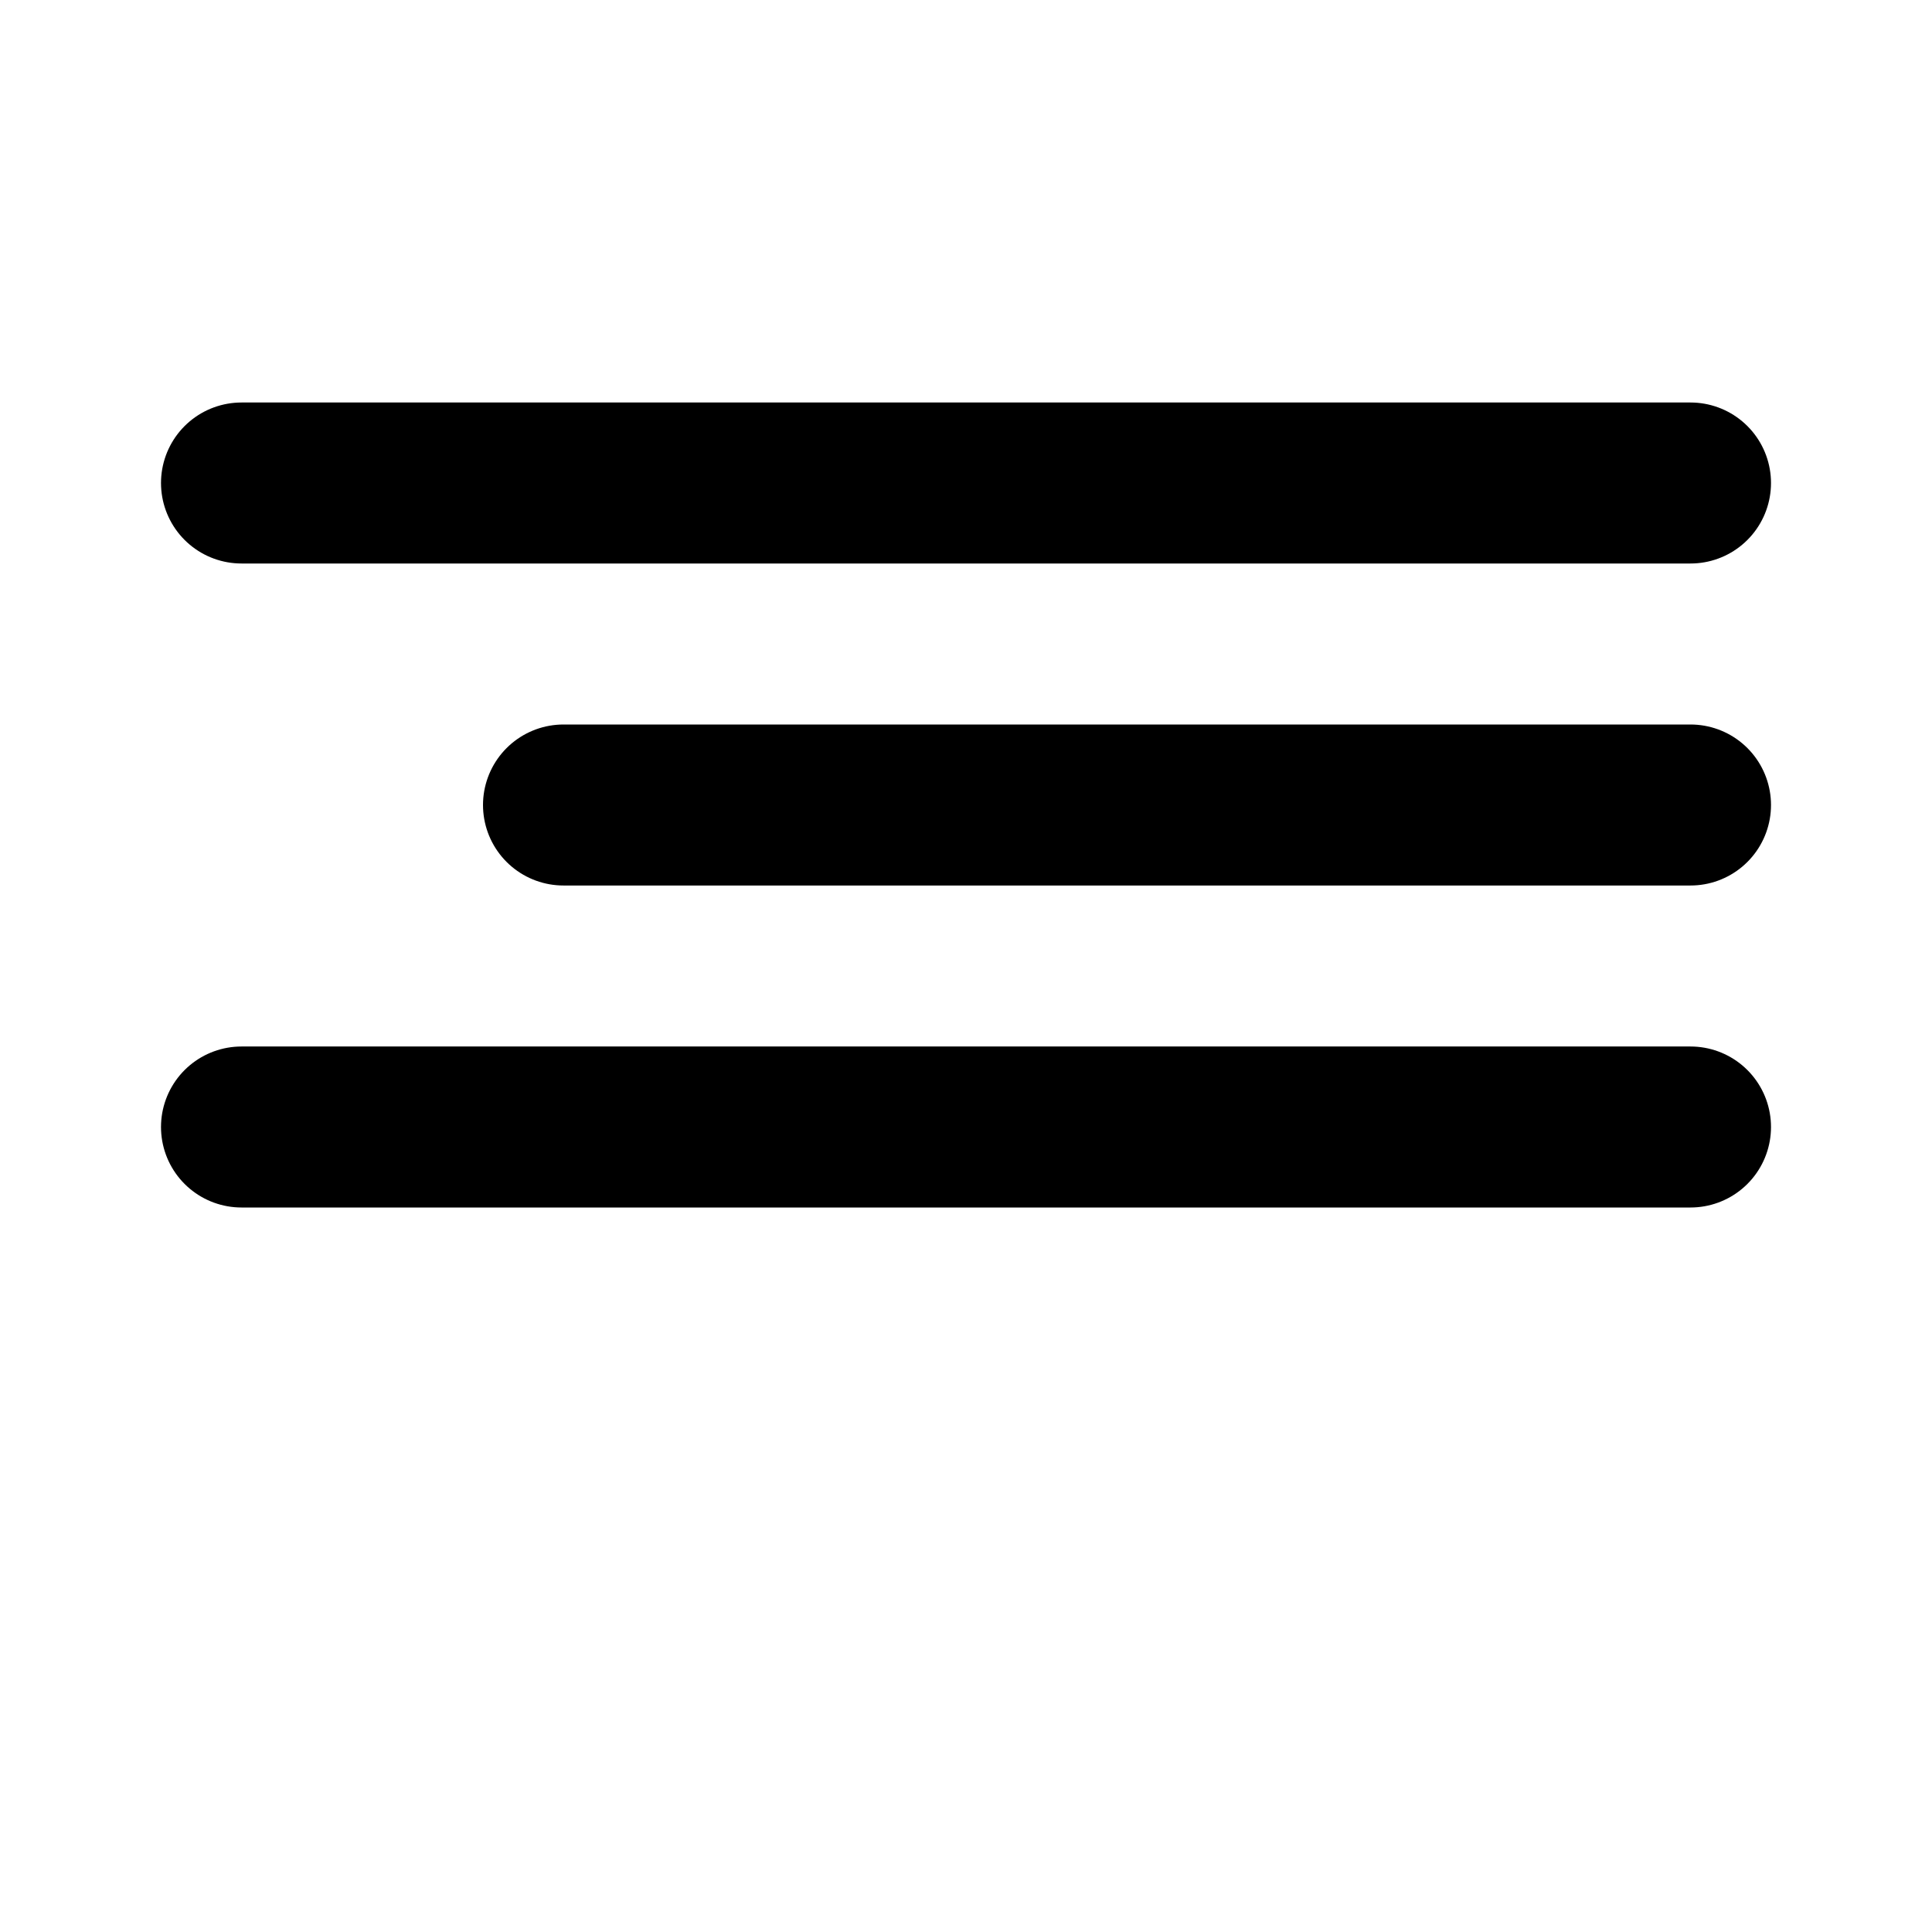
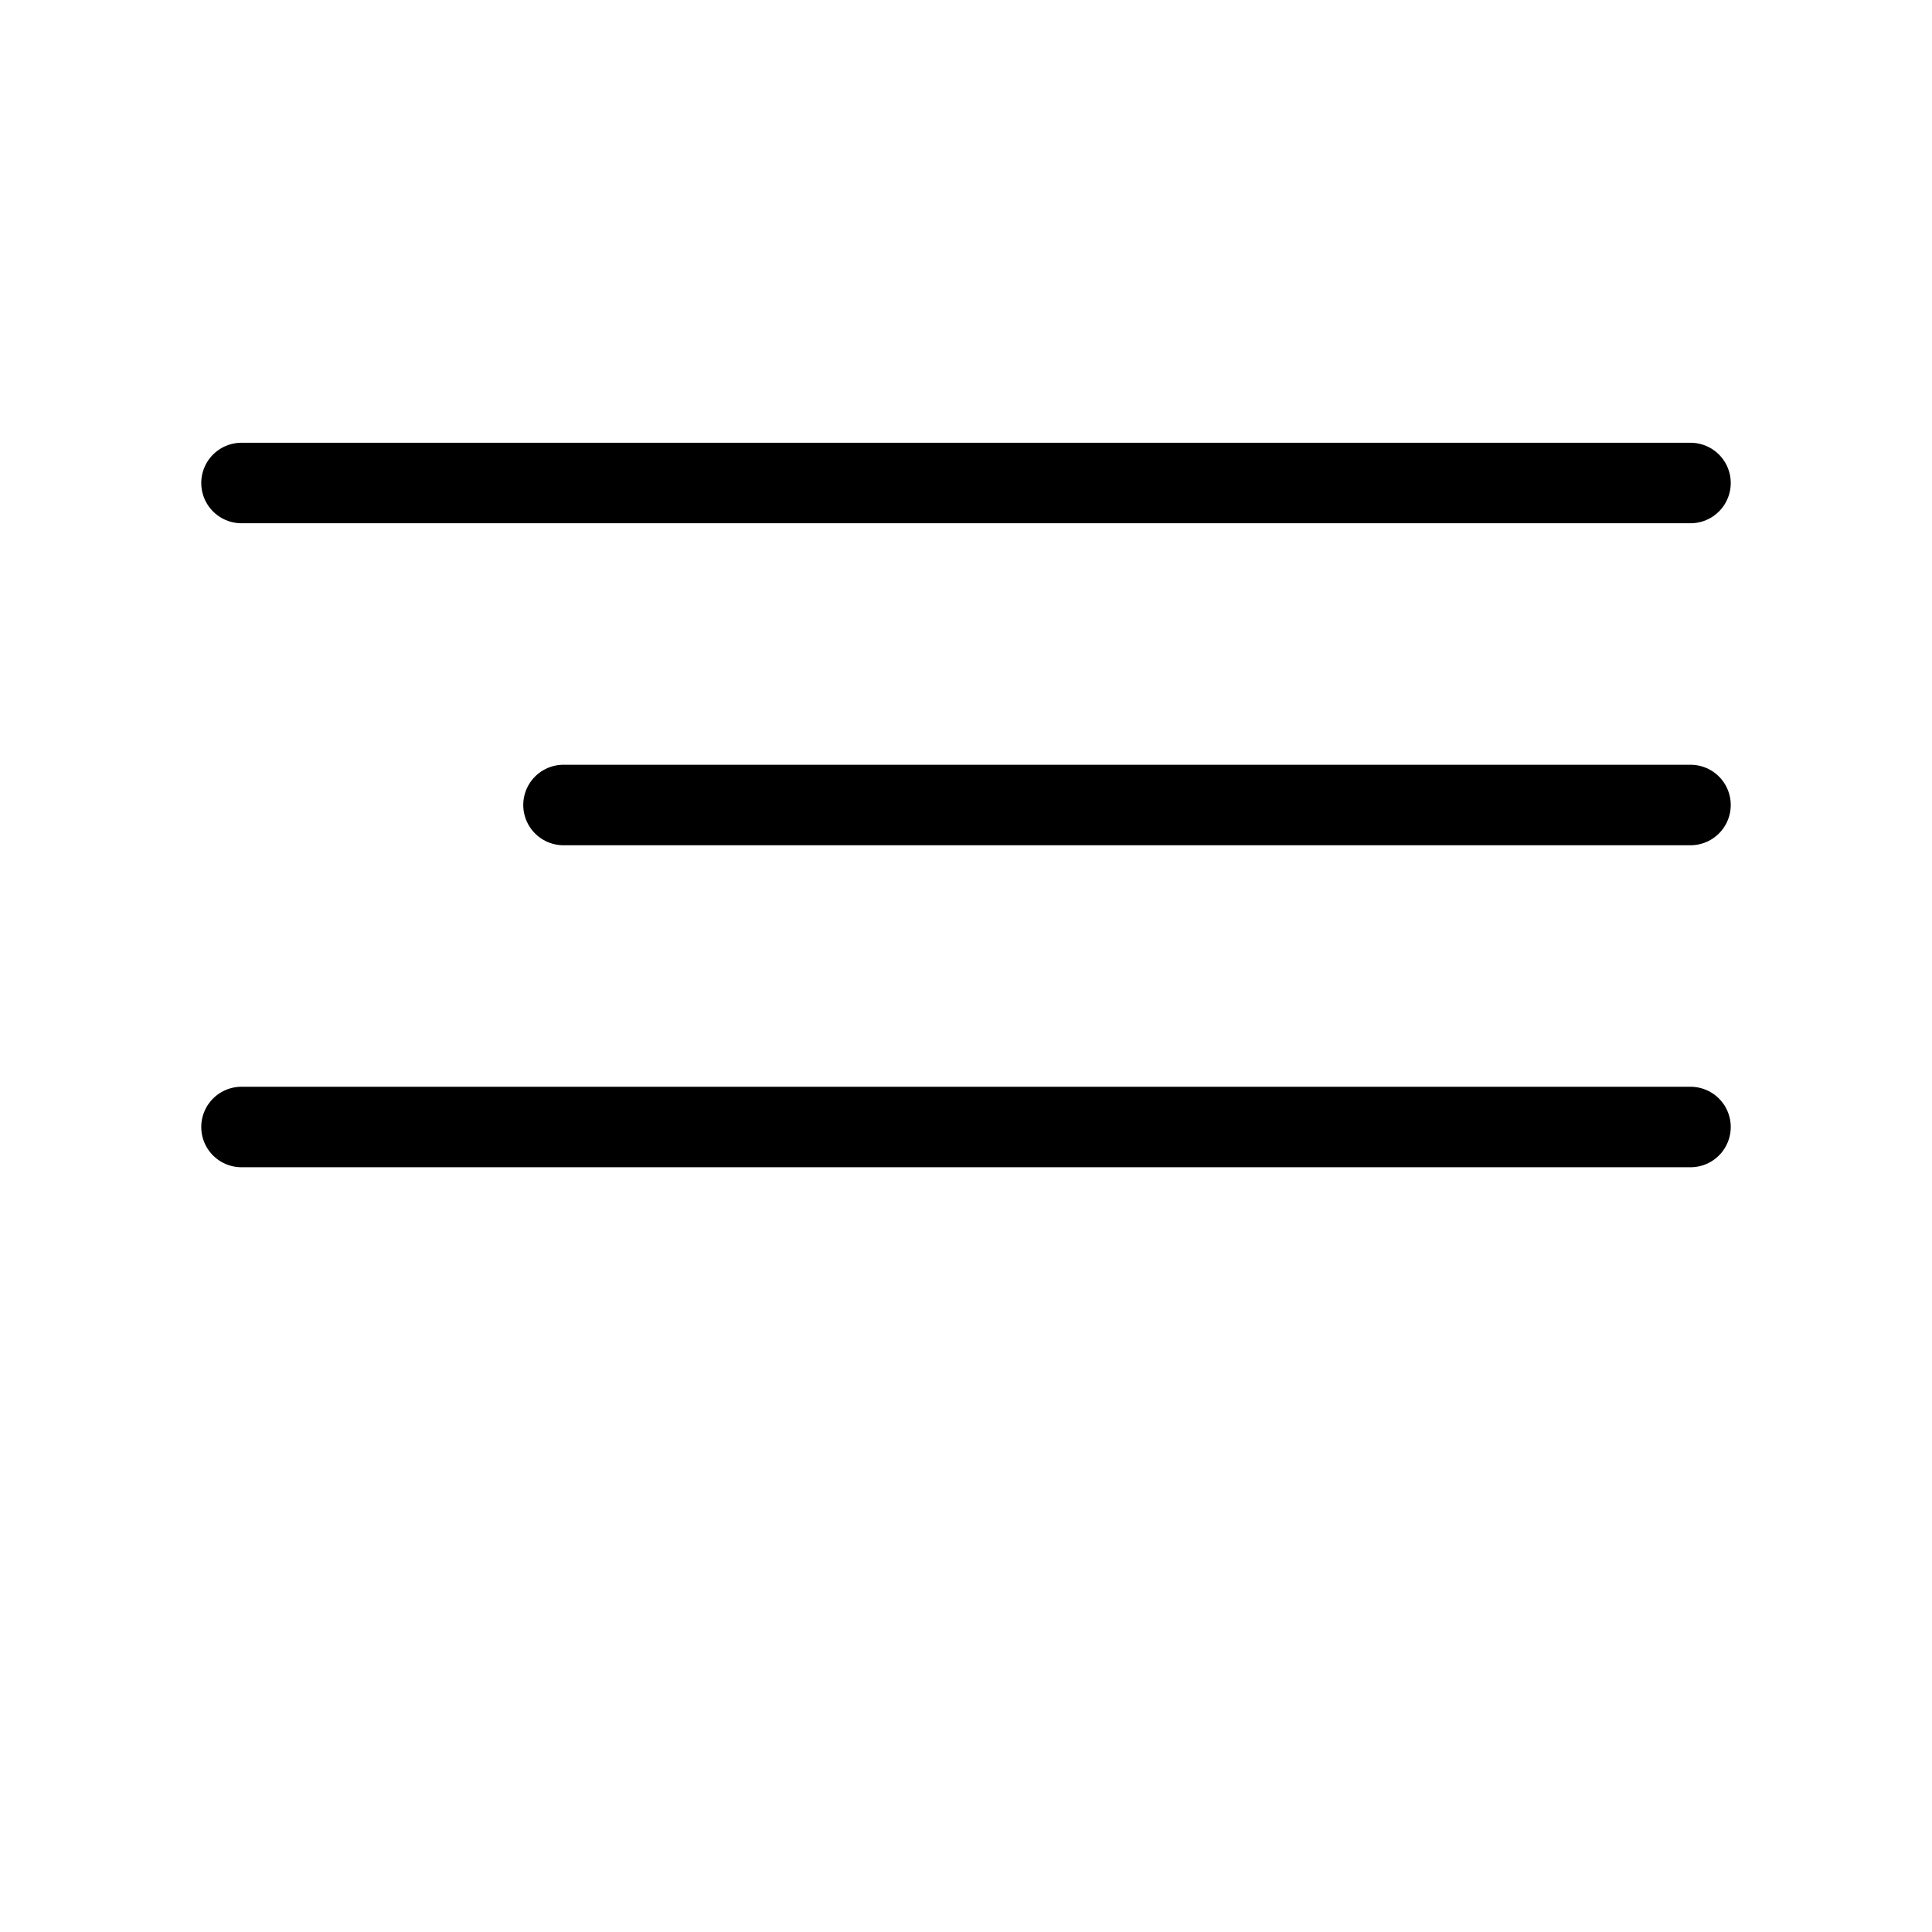
- <svg xmlns="http://www.w3.org/2000/svg" width="24" height="24" viewBox="0 0 24 24" fill="none" stroke="currentColor" stroke-width="2" stroke-linecap="round" stroke-linejoin="round" class="feather feather-align-right">
+ <svg xmlns="http://www.w3.org/2000/svg" width="24" height="24" viewBox="0 0 24 24" fill="none" stroke="currentColor" stroke-width="1" stroke-linecap="round" stroke-linejoin="round" class="feather feather-align-right">
  <line x1="21" y1="10" x2="7" y2="10" />
  <line x1="21" y1="6" x2="3" y2="6" />
  <line x1="21" y1="14" x2="3" y2="14" />
</svg>
